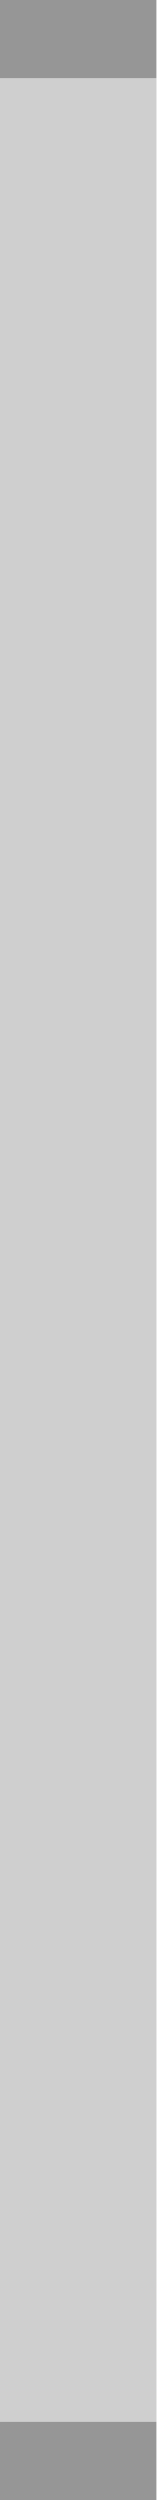
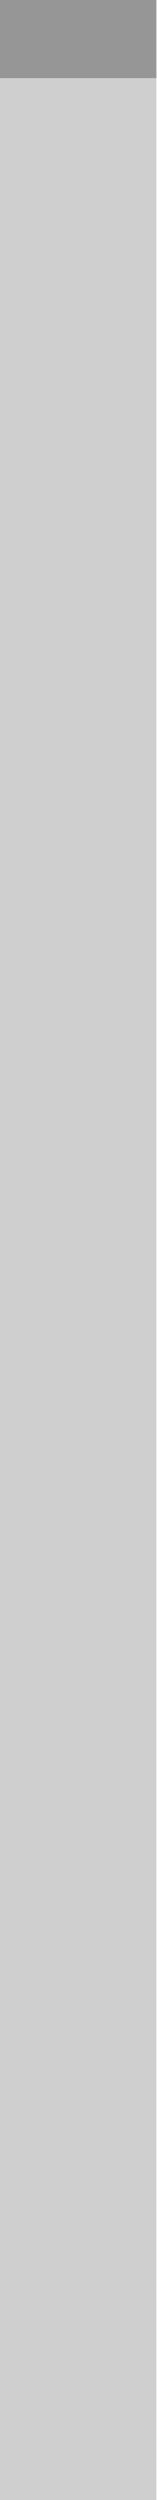
<svg xmlns="http://www.w3.org/2000/svg" width="2" height="32" viewBox="0 0 2 32" version="1.1" id="svg6">
  <defs id="defs10" />
  <rect width="2" height="32" id="rect2" style="fill:#cfcfcf;fill-opacity:1" fill="#E0E0E0" />
  <rect width="2" height="1" id="rect4" fill-opacity="0.4" fill="#FFFFFF" style="fill:#969696;fill-opacity:1" />
-   <rect style="fill:#969696;fill-opacity:1" fill="#FFFFFF" fill-opacity="0.4" id="rect4-7" height="1" width="2" x="0" y="31" />
</svg>
